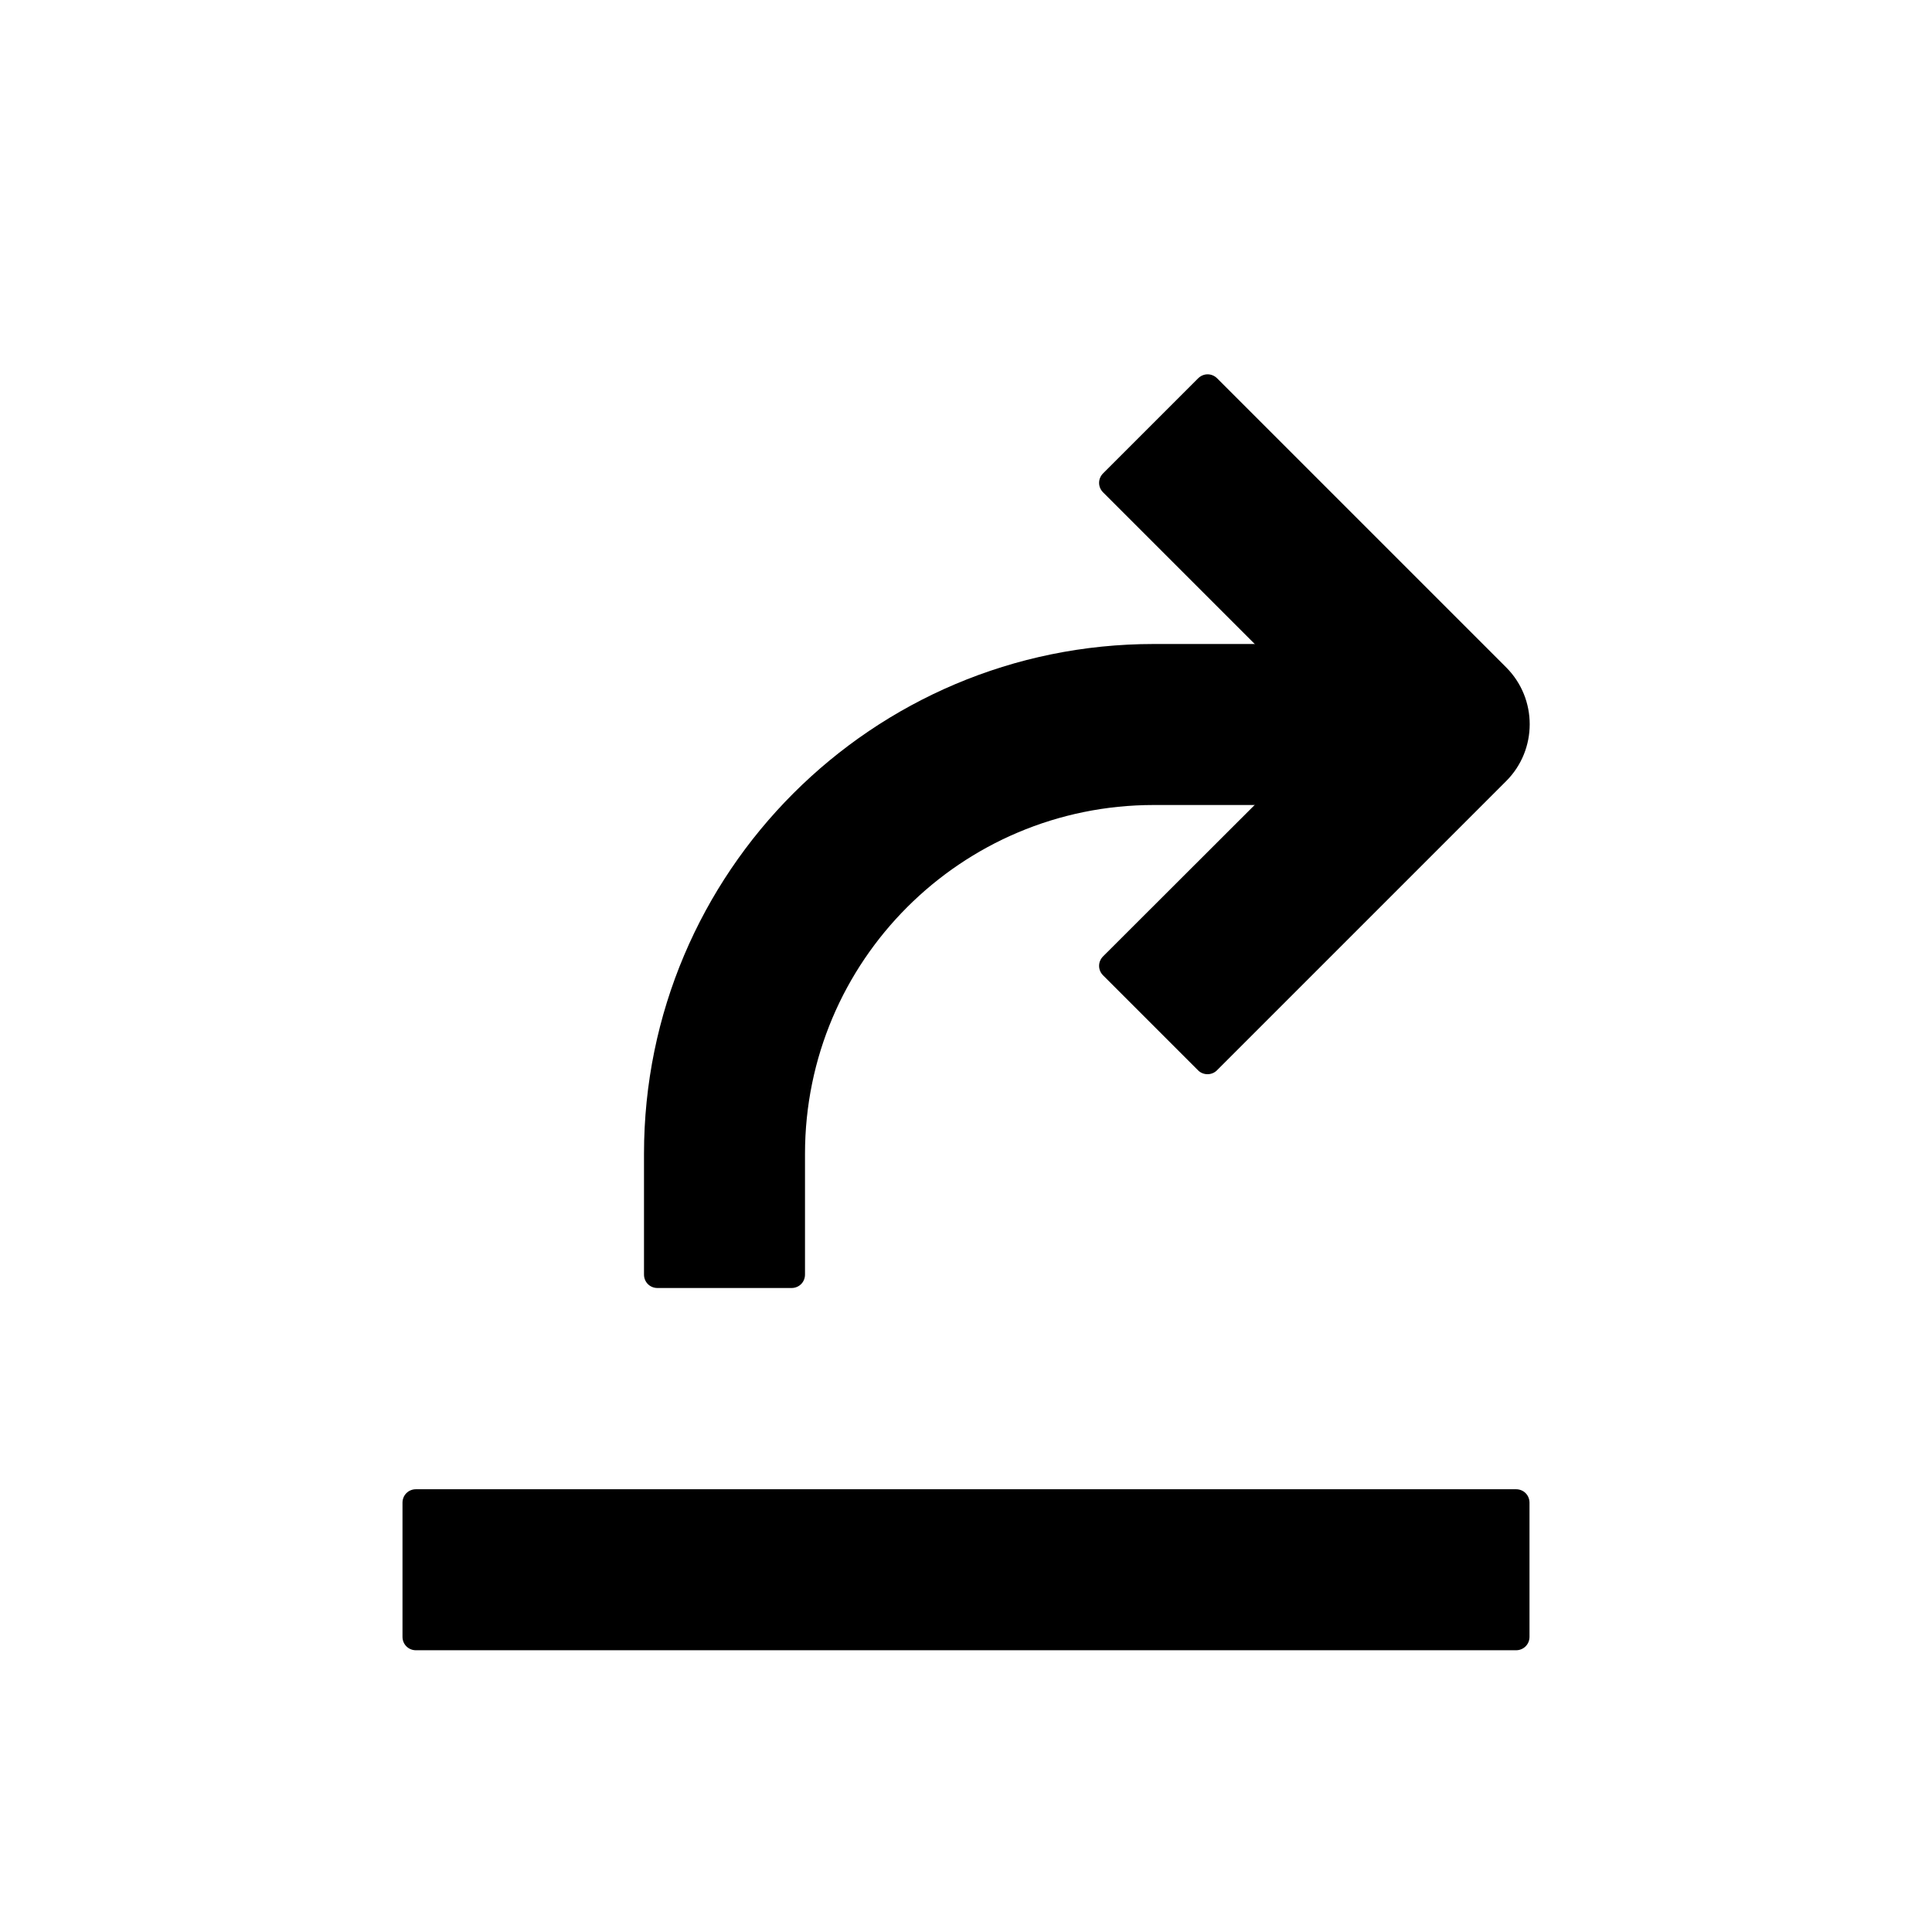
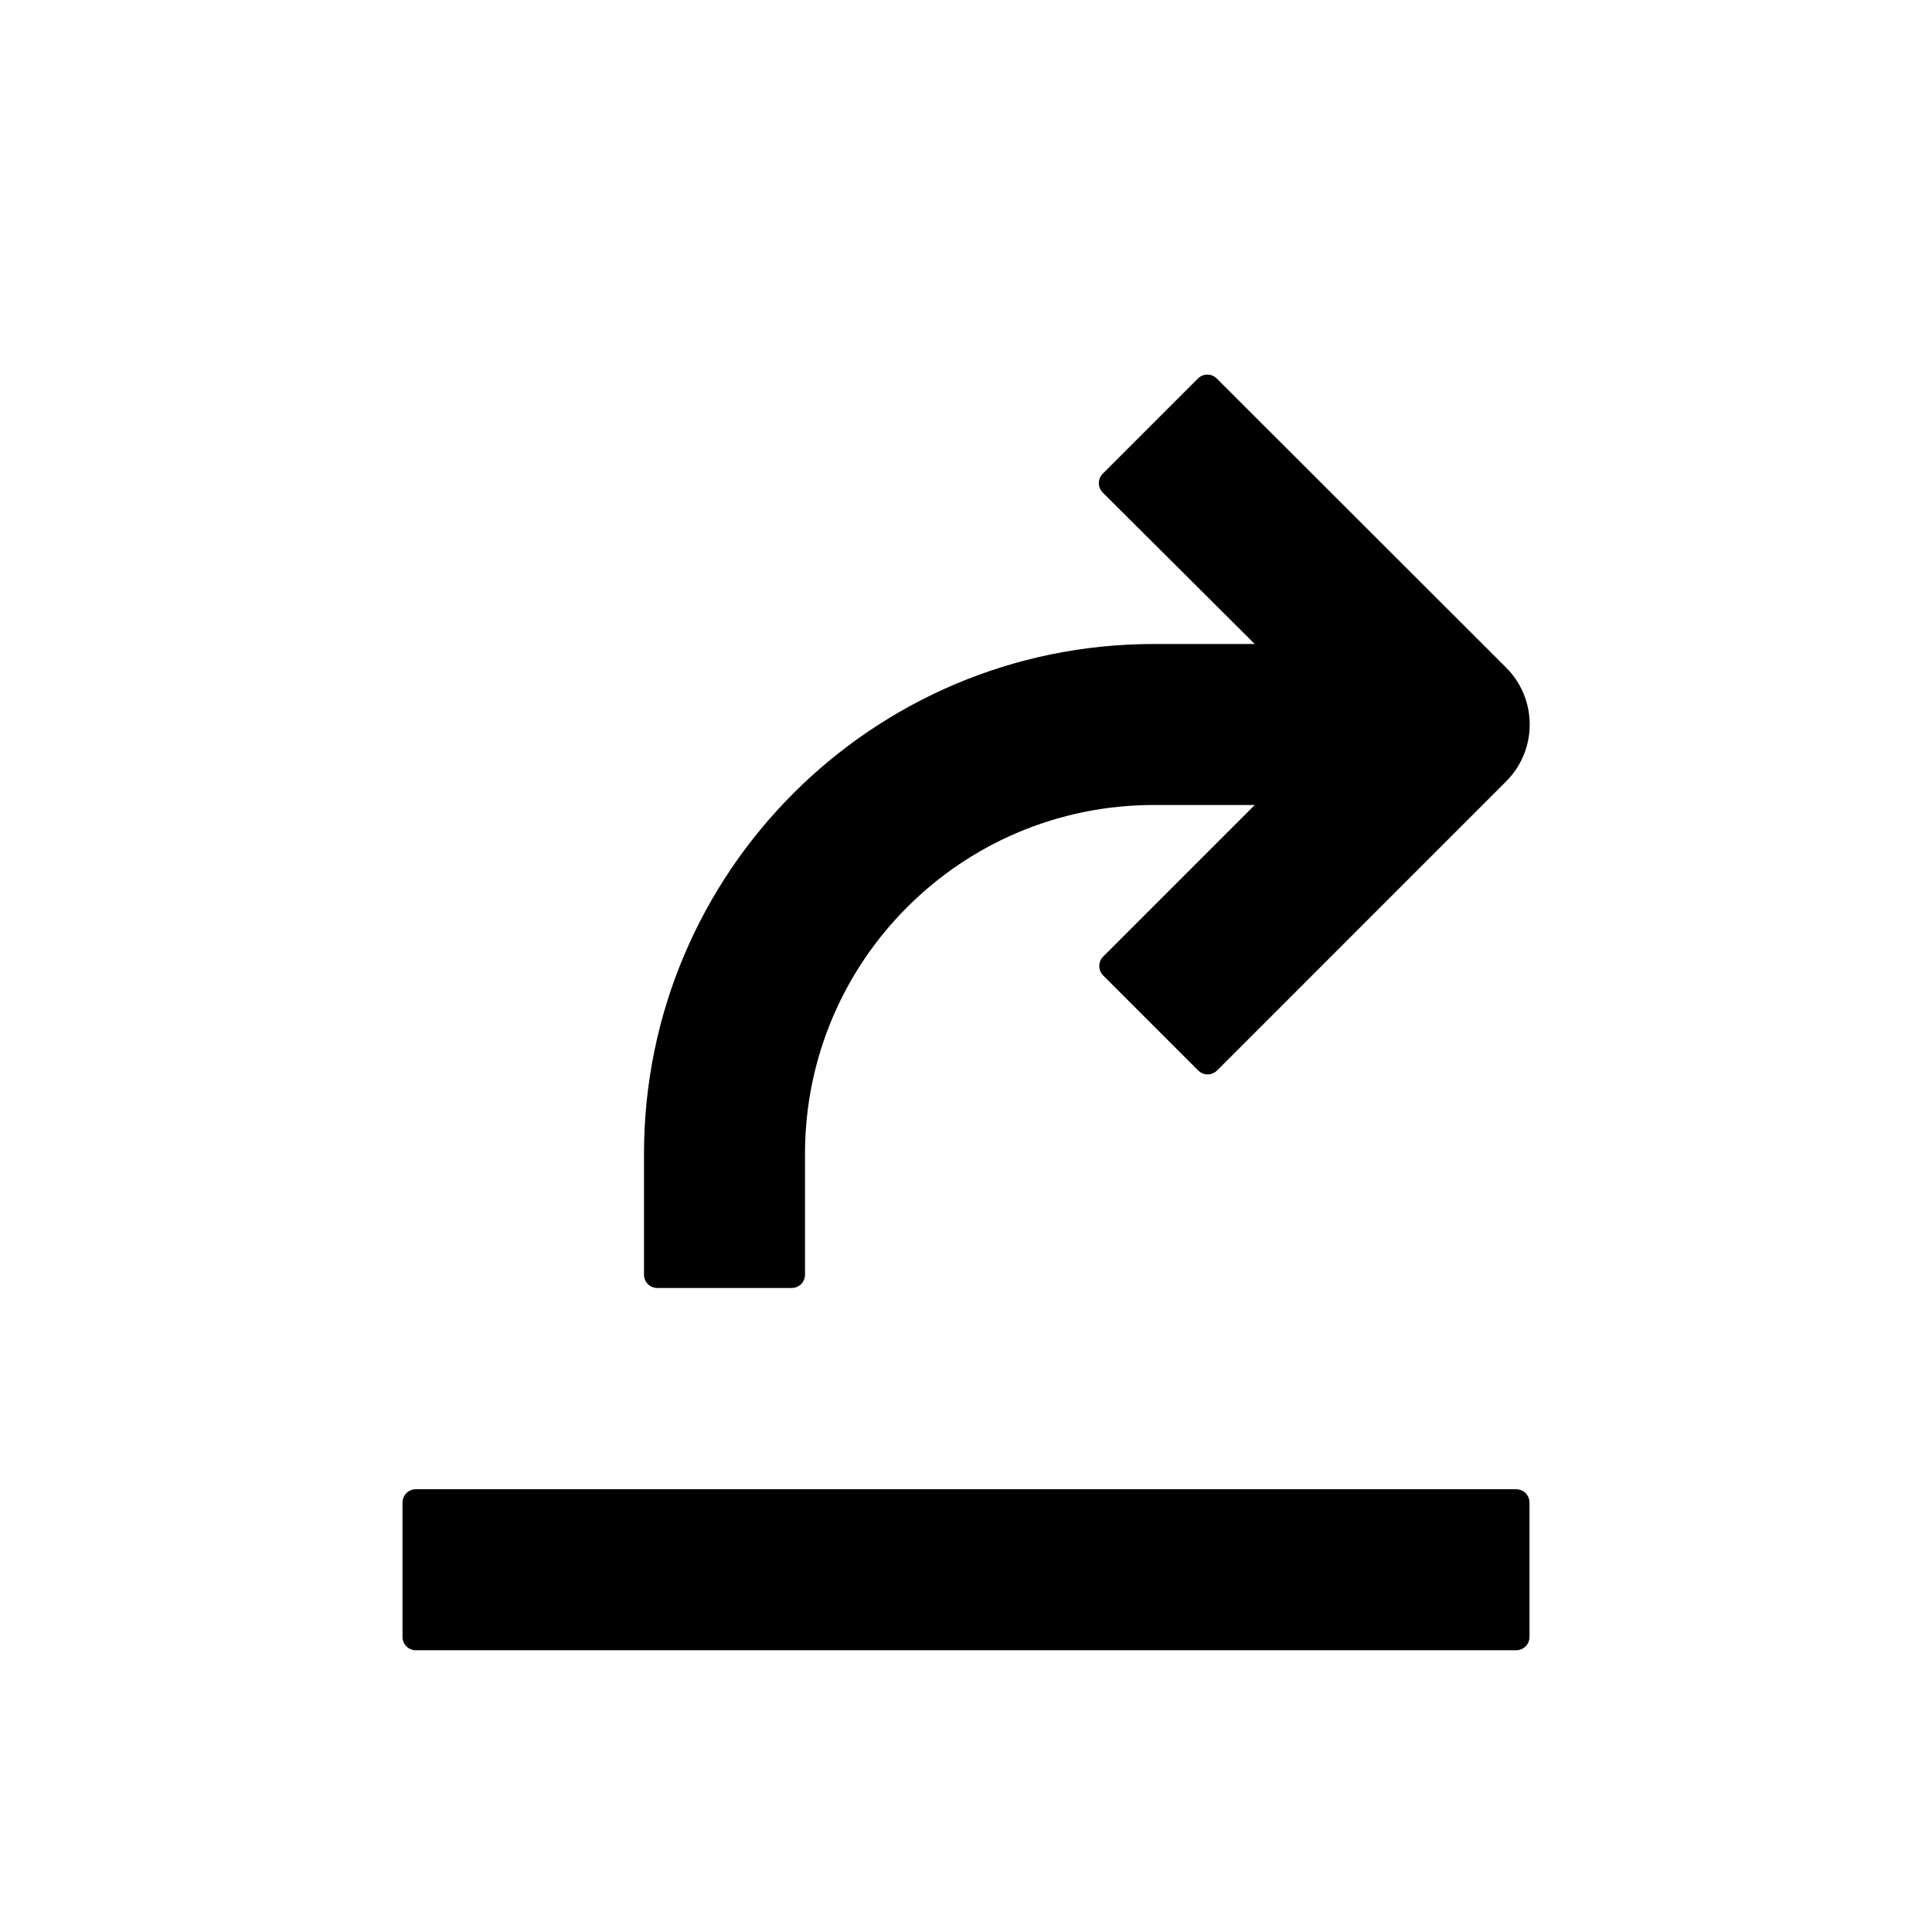
<svg xmlns="http://www.w3.org/2000/svg" version="1.1" id="Layer_1" x="0px" y="0px" viewBox="0 0 72 72" style="enable-background:new 0 0 72 72;" xml:space="preserve">
-   <path d="M44.65,39.89l-3.54-3.54c-0.2-0.2-0.2-0.51,0-0.71L49.76,27l-8.65-8.65c-0.2-0.2-0.2-0.51,0-0.71l3.54-3.54  c0.2-0.2,0.51-0.2,0.71,0l10.77,10.77c1.17,1.17,1.17,3.07,0,4.24L45.35,39.89C45.16,40.08,44.84,40.08,44.65,39.89z" />
-   <path d="M29.5,48h-5c-0.28,0-0.5-0.22-0.5-0.5V43c0-10.49,8.51-19,19-19h9.5v6H43c-7.18,0-13,5.82-13,13v4.5  C30,47.78,29.78,48,29.5,48z" />
-   <path d="M56.5,61.5h-41c-0.28,0-0.5-0.22-0.5-0.5v-5c0-0.28,0.22-0.5,0.5-0.5h41c0.28,0,0.5,0.22,0.5,0.5v5  C57,61.28,56.78,61.5,56.5,61.5z" />
+   <g>
+     <path d="M41.11,36.35l3.54,3.54c0.2,0.2,0.51,0.2,0.71,0l10.77-10.77c1.17-1.17,1.17-3.07,0-4.24L45.35,14.11   c-0.2-0.2-0.51-0.2-0.71,0l-3.54,3.54c-0.2,0.2-0.2,0.51,0,0.71L46.76,24H43c-10.49,0-19,8.51-19,19v4.5c0,0.28,0.22,0.5,0.5,0.5h5   c0.28,0,0.5-0.22,0.5-0.5V43c0-7.18,5.82-13,13-13h3.76l-5.65,5.65C40.92,35.84,40.92,36.16,41.11,36.35z" />
+     <path d="M15.5,61.5h41c0.28,0,0.5-0.22,0.5-0.5v-5c0-0.28-0.22-0.5-0.5-0.5h-41c-0.28,0-0.5,0.22-0.5,0.5v5   C15,61.28,15.22,61.5,15.5,61.5z" />
+   </g>
</svg>
